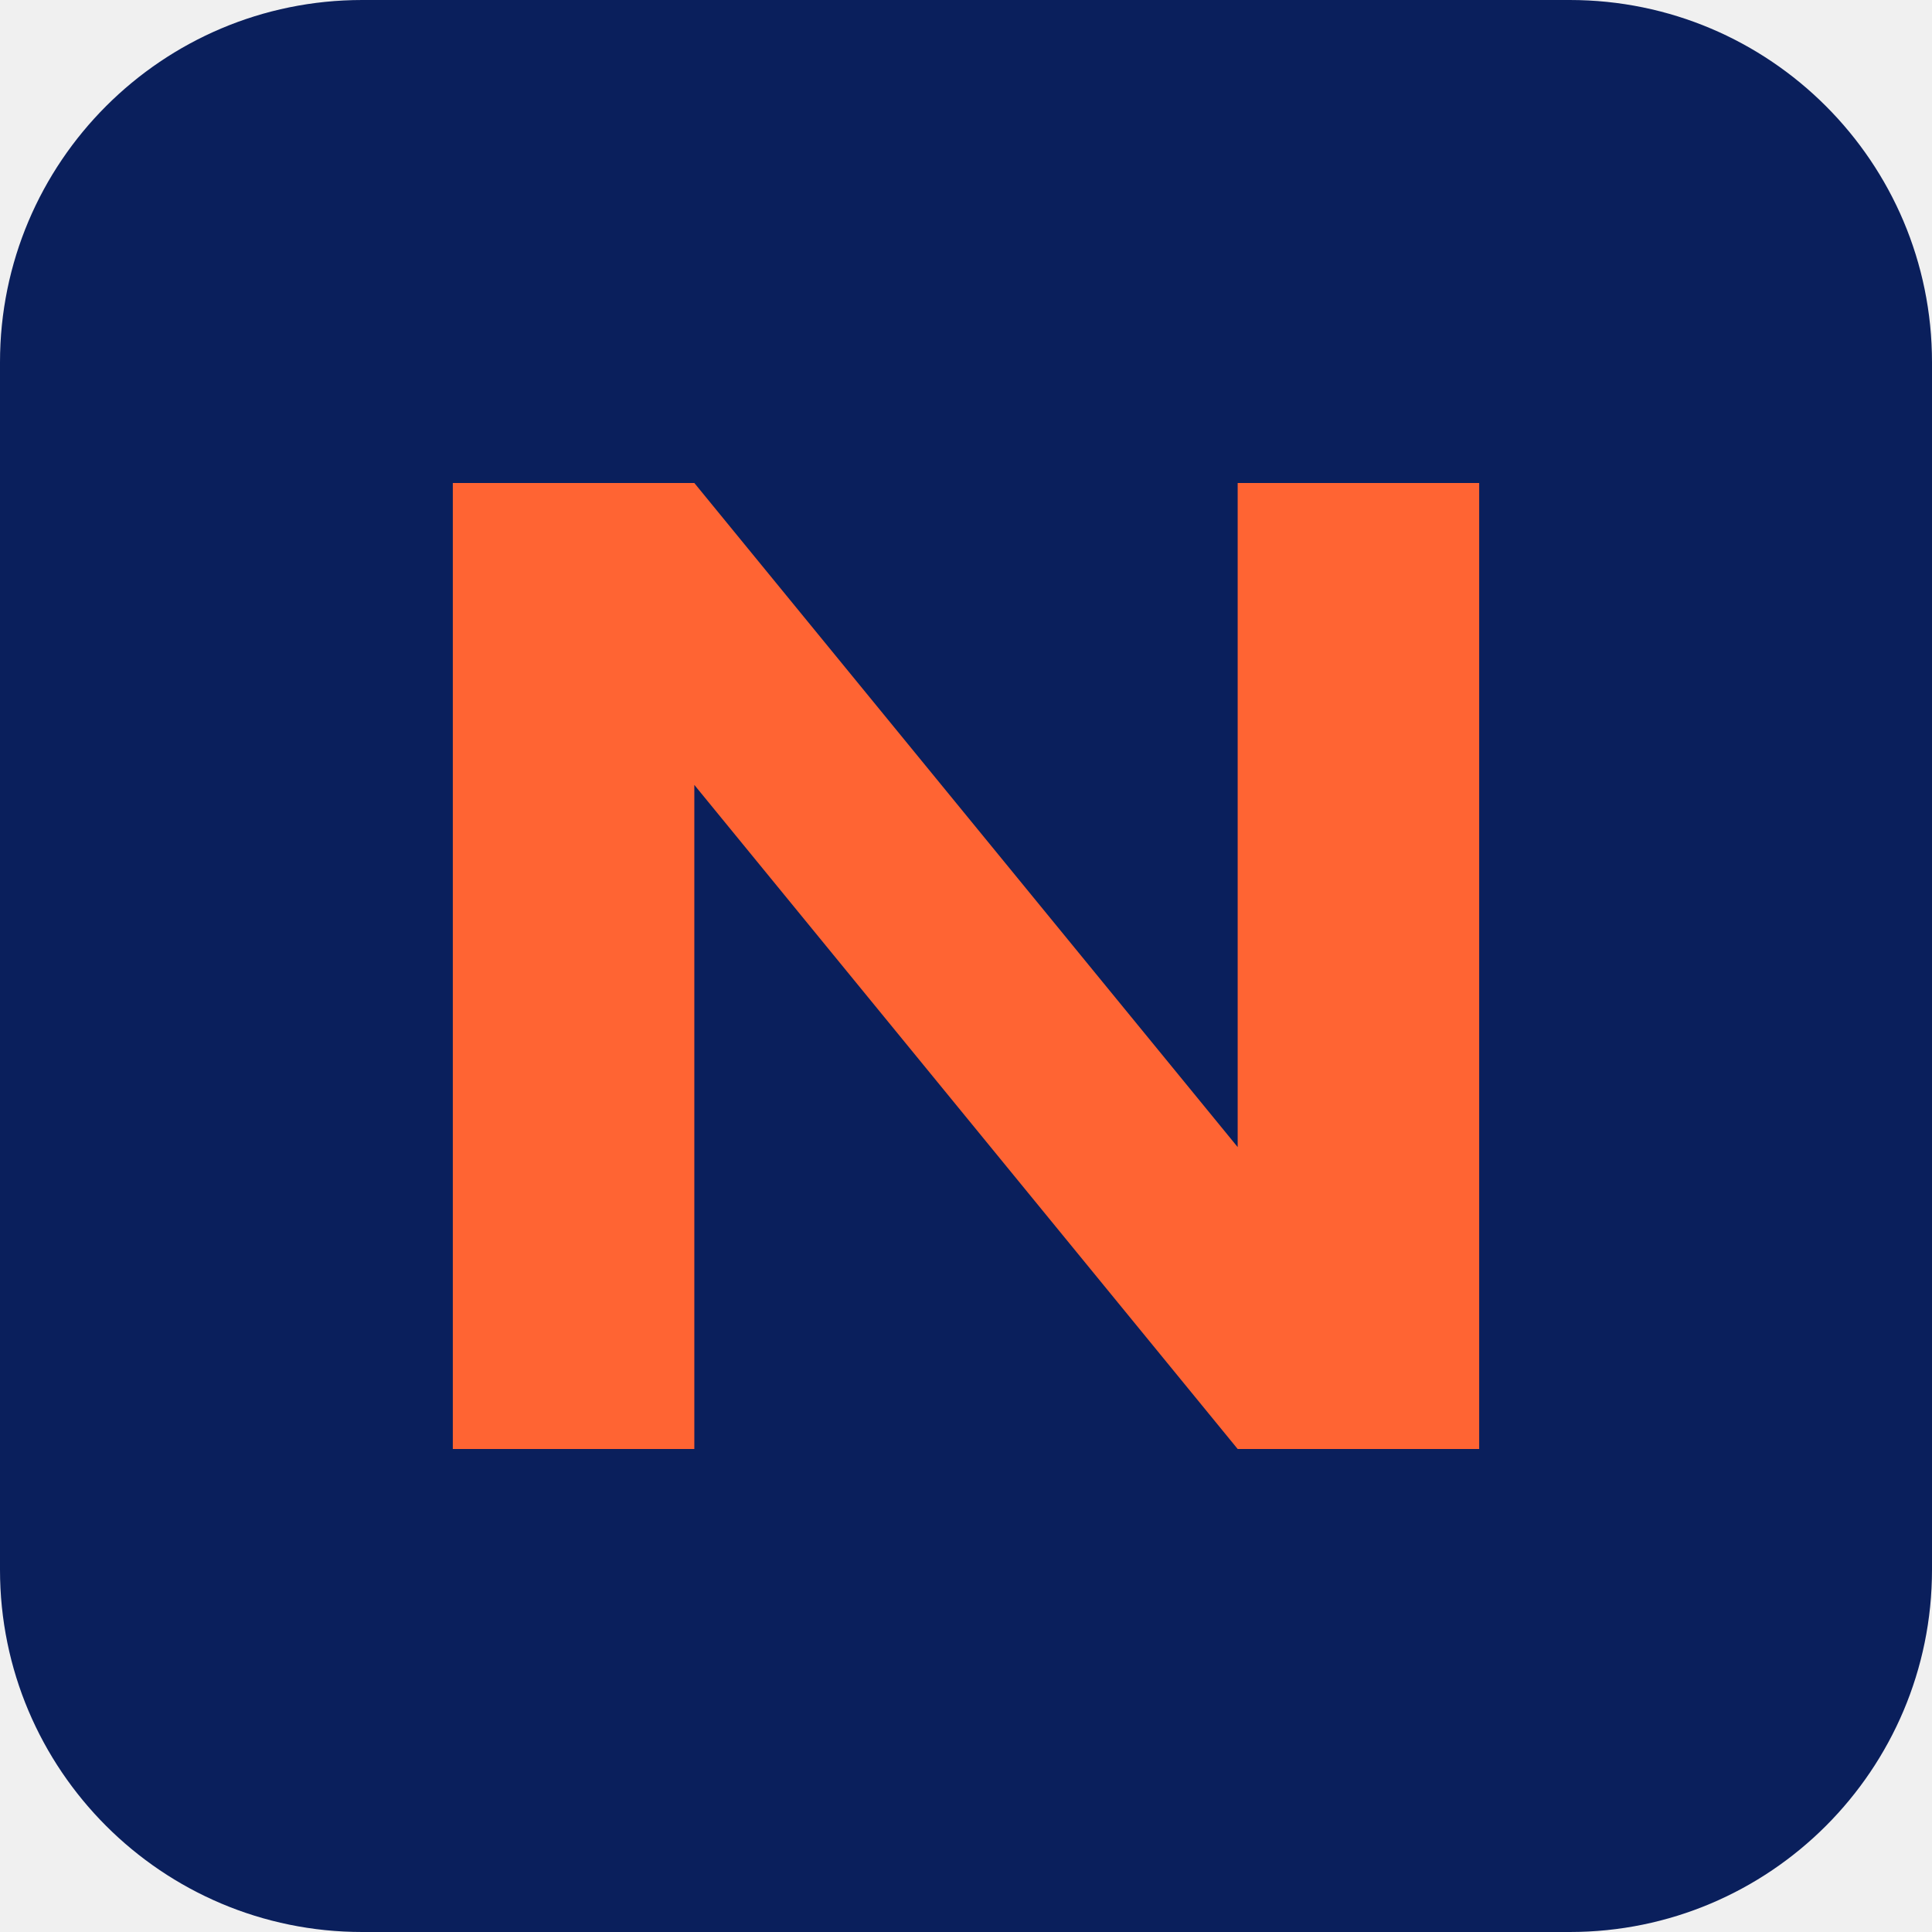
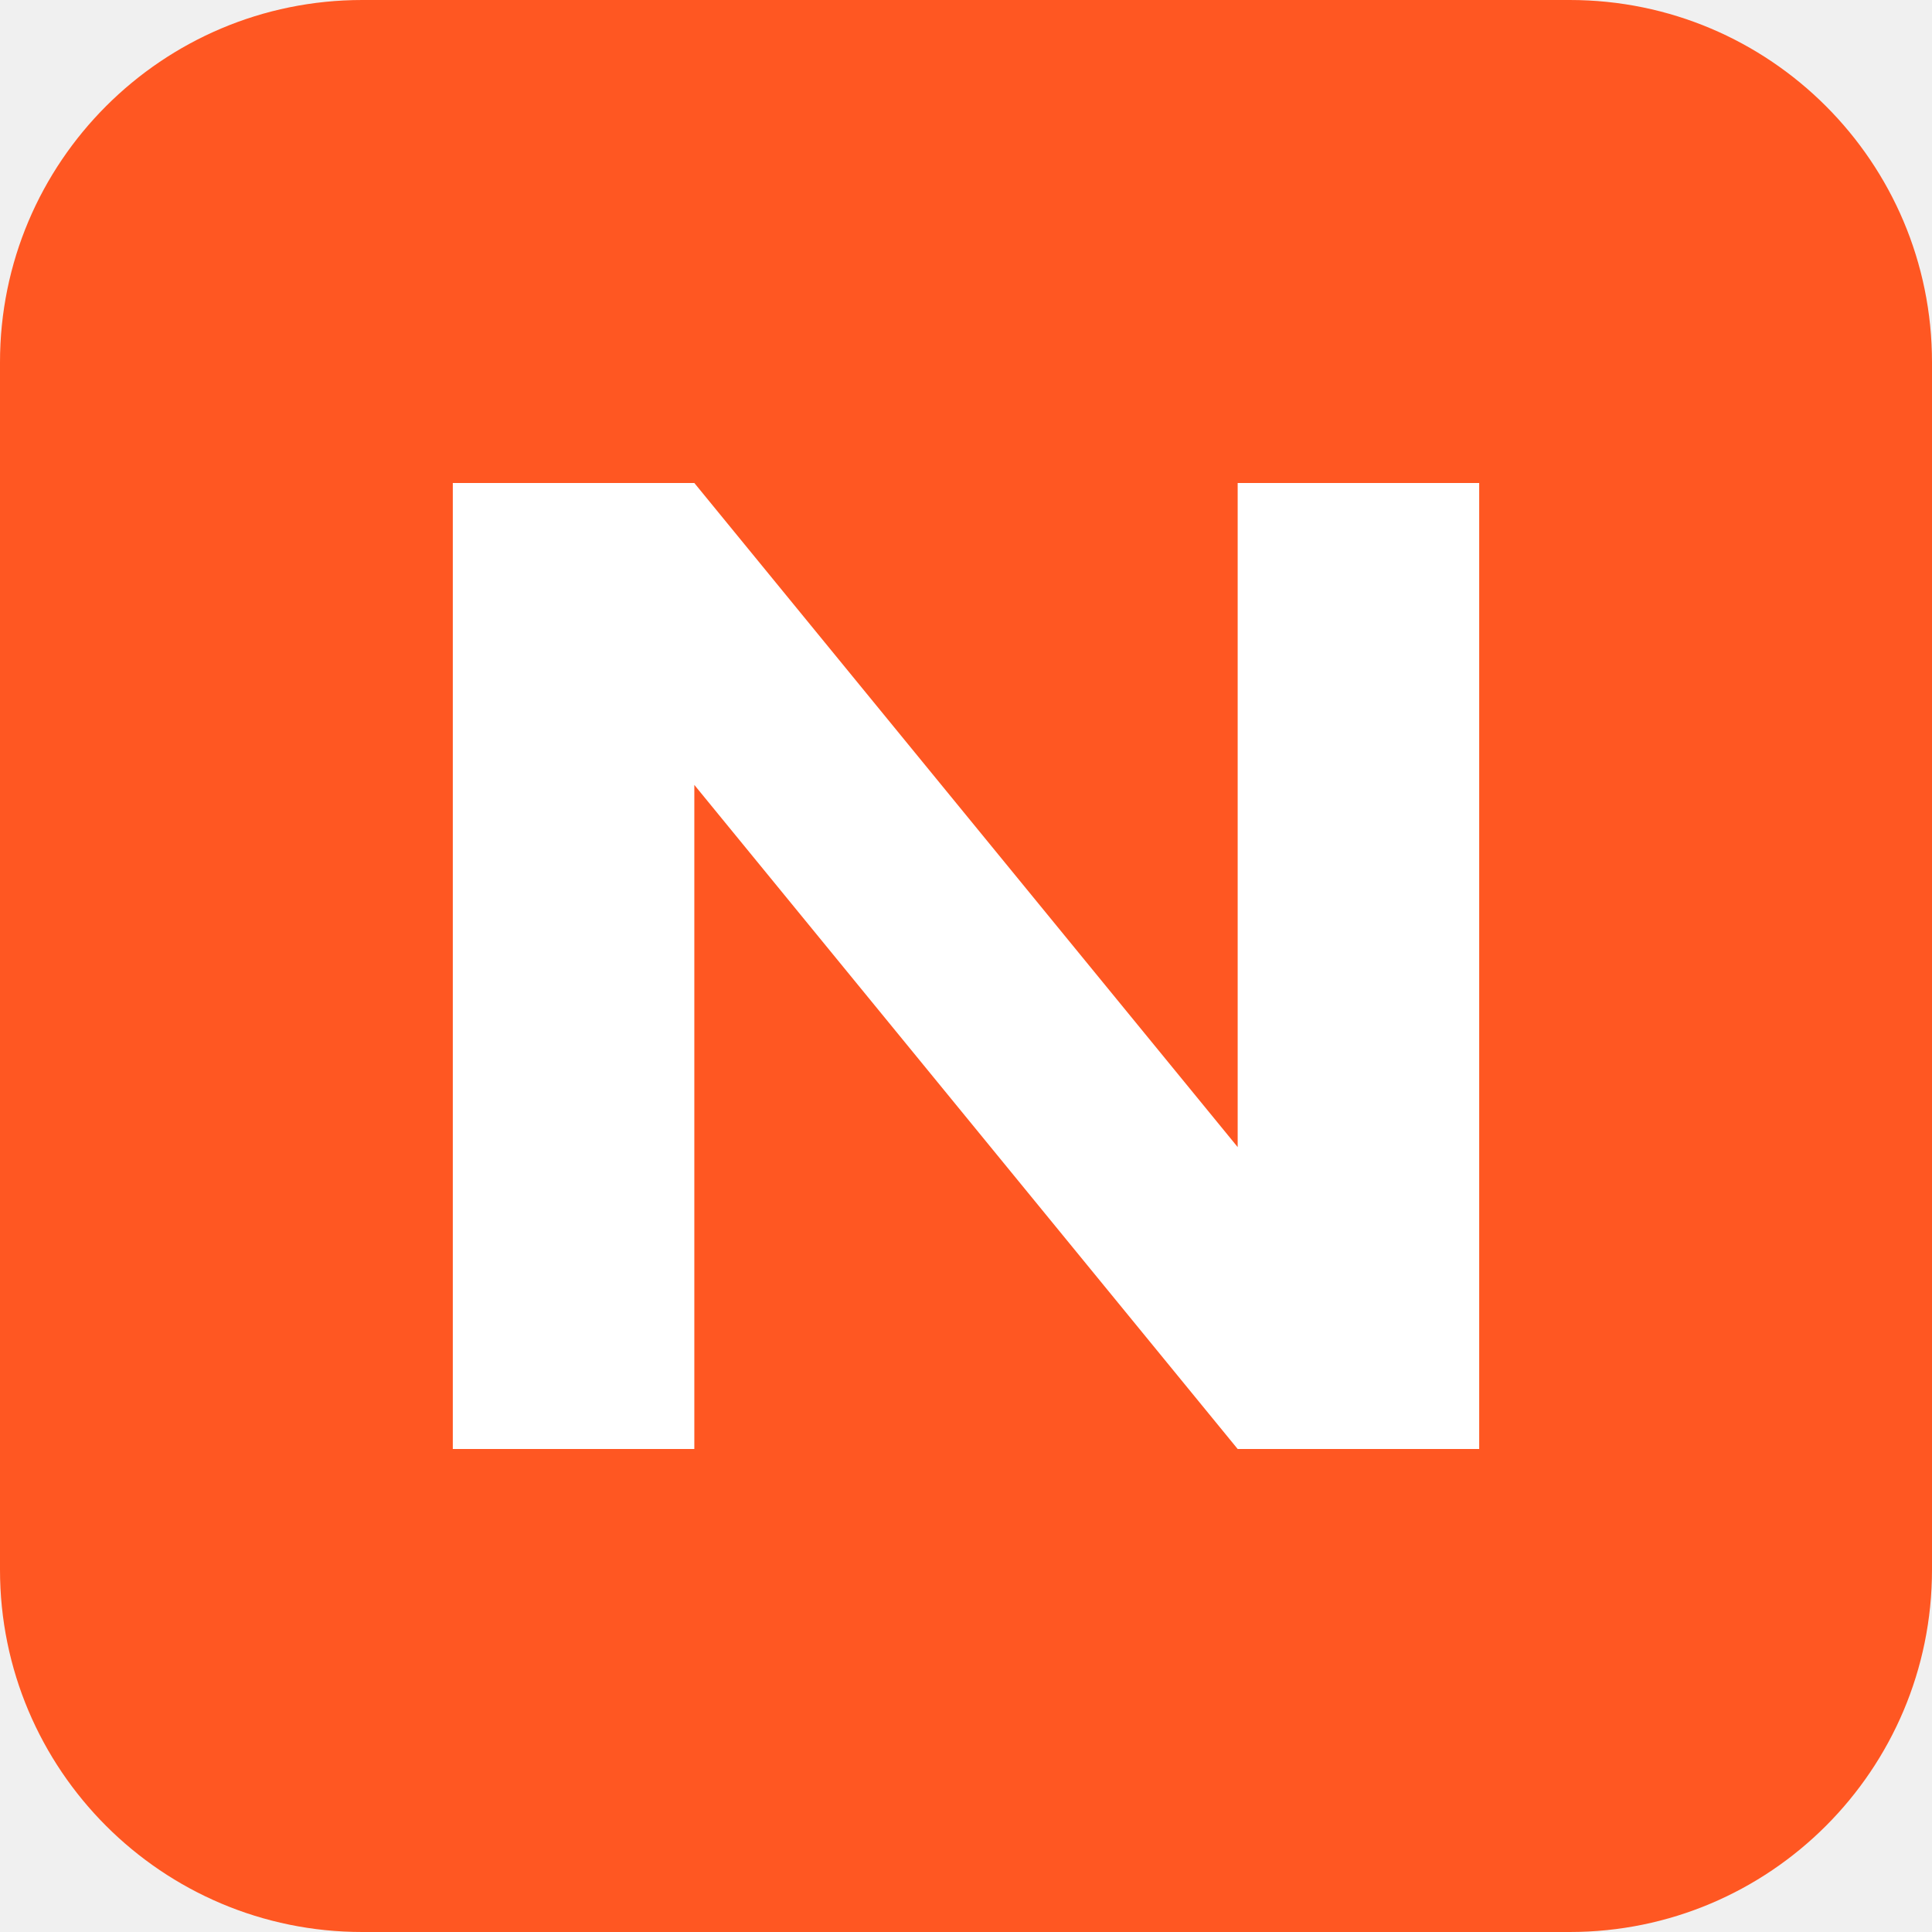
<svg xmlns="http://www.w3.org/2000/svg" width="128" height="128" viewBox="0 0 128 128">
-   <rect width="128" height="128" rx="24" fill="#0A1F5C" />
-   <path d="M30 96V32H46L82 76V32H98V96H82L46 52V96Z" fill="#FF5722" />
+   <rect width="128" height="128" rx="24" fill="#ff5722" />
+   <path d="M30 96V32H46L82 76V32H98V96H82L46 52V96Z" fill="#FFF" />
  <path d="M30 96V32H46L82 76V32H98V96H82L46 52V96Z" fill="#ffffff" opacity="0.08" />
</svg>
